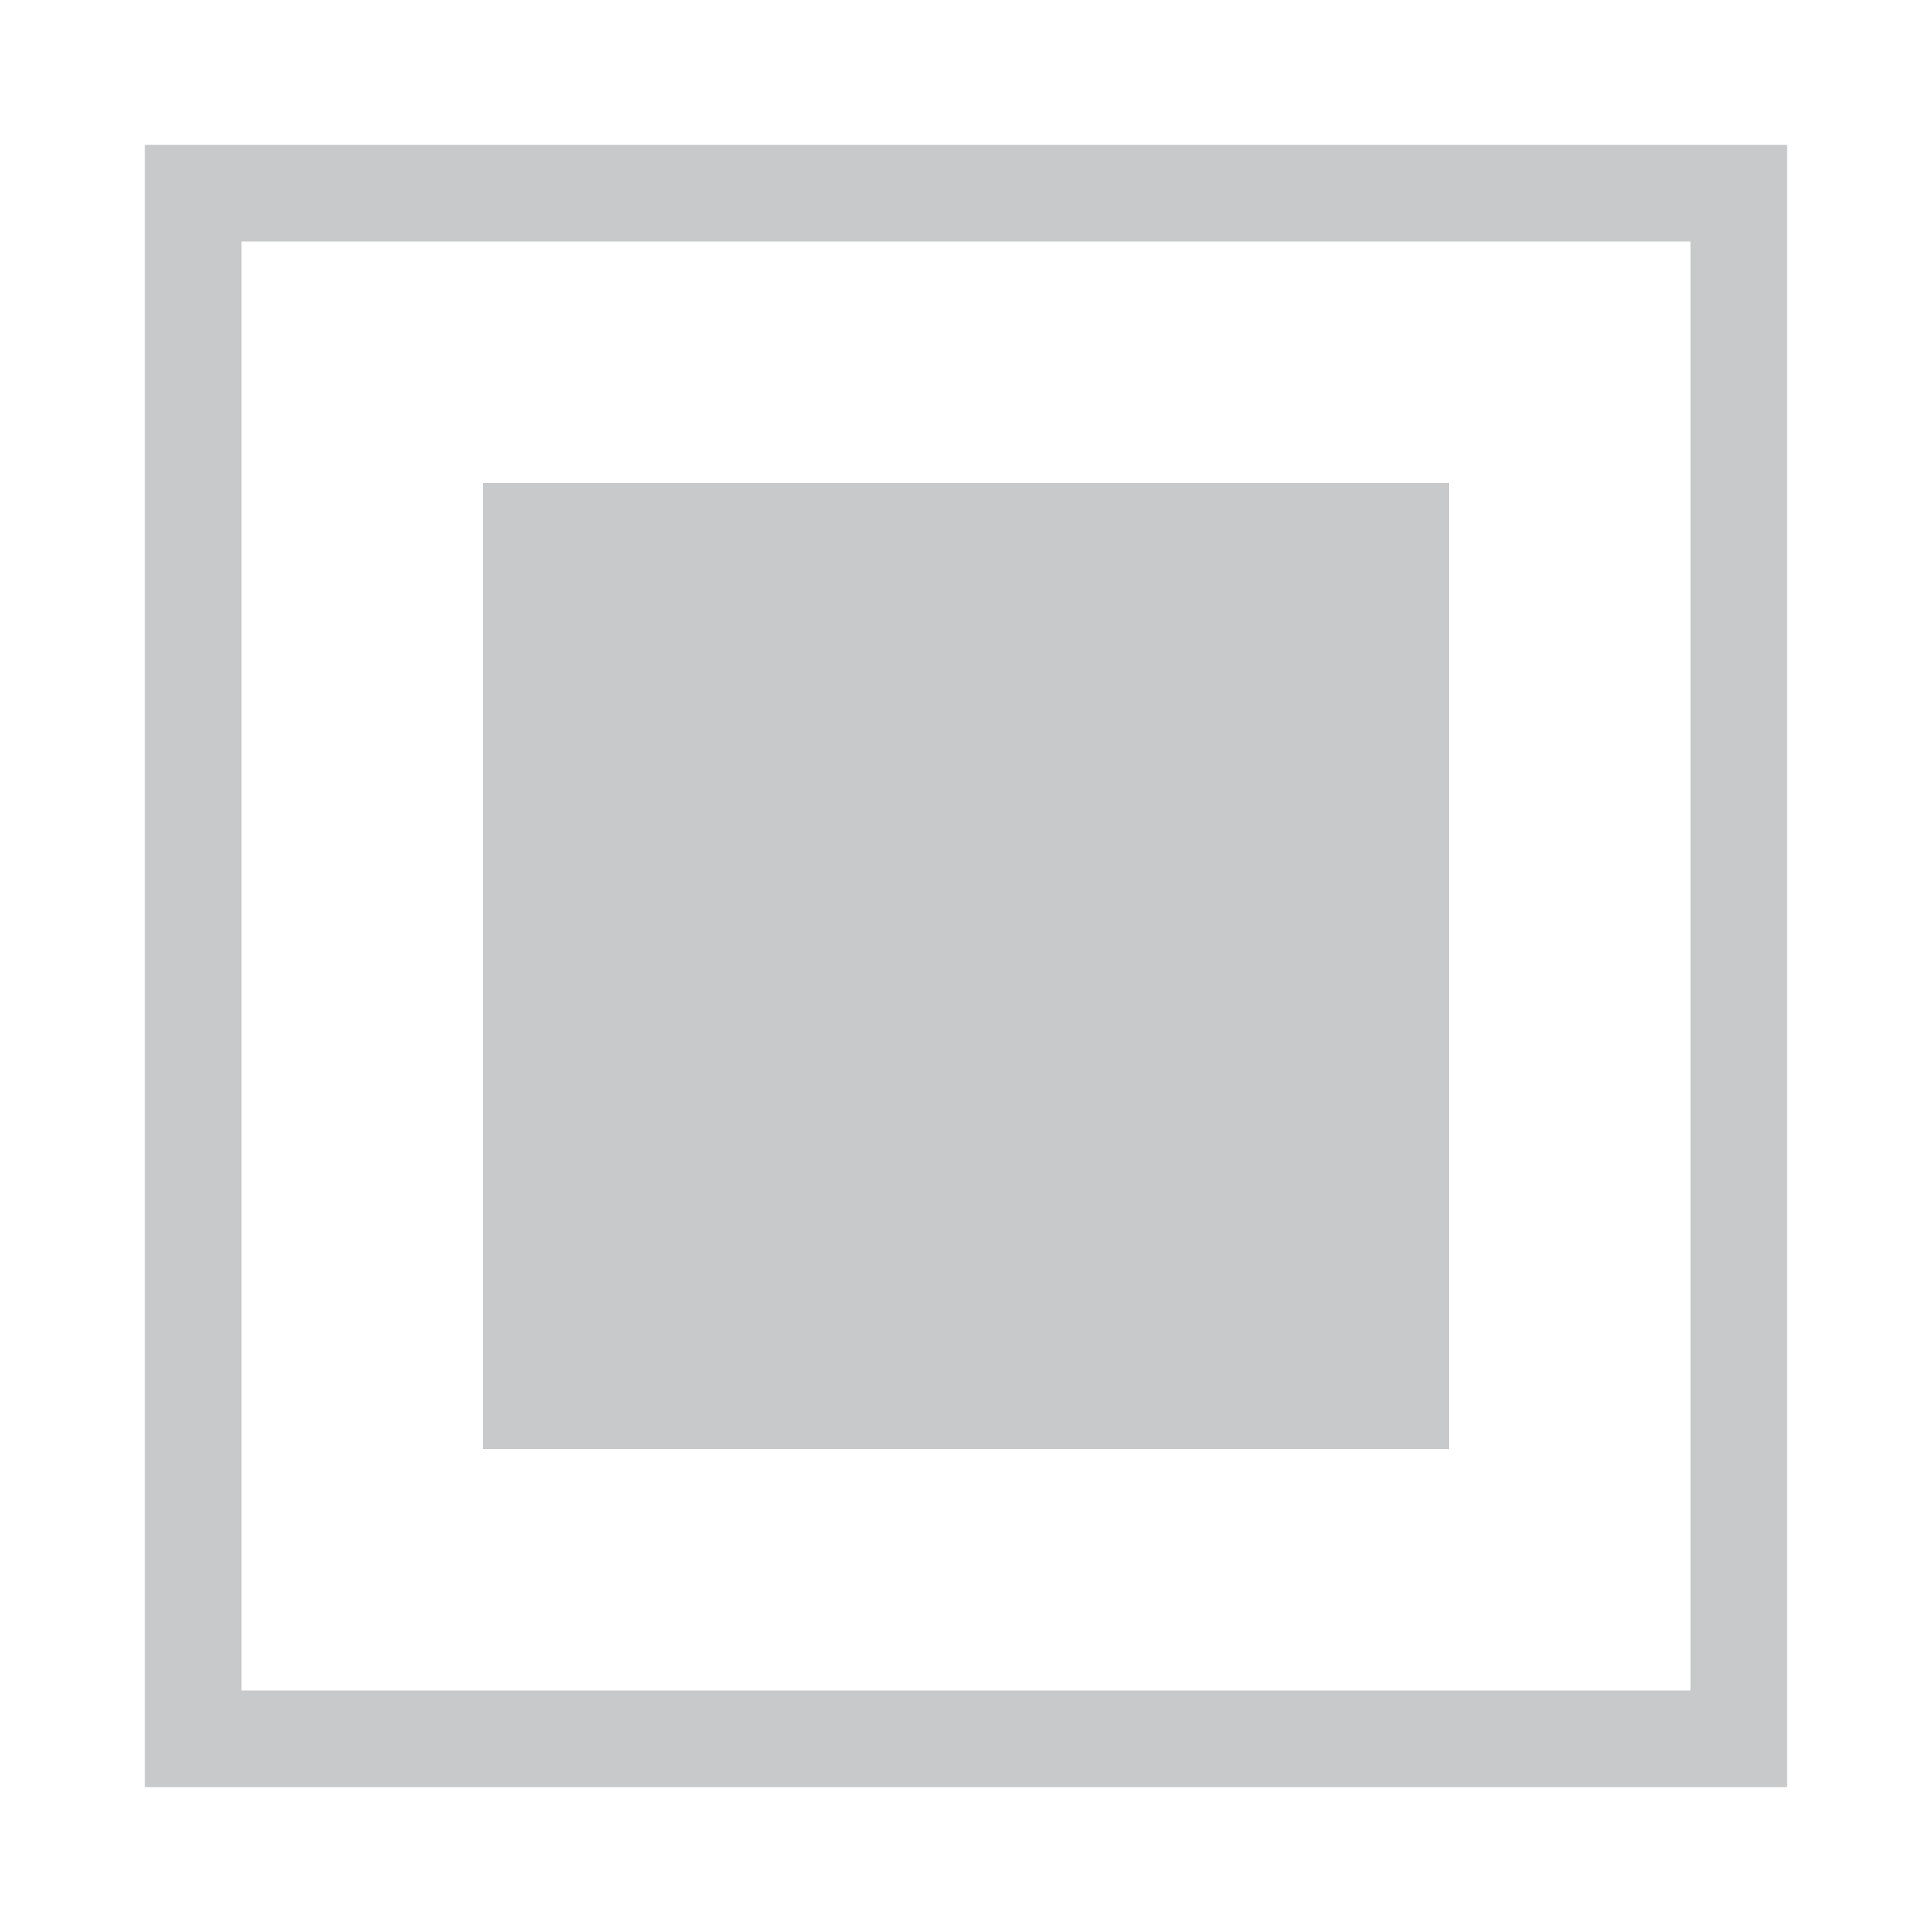
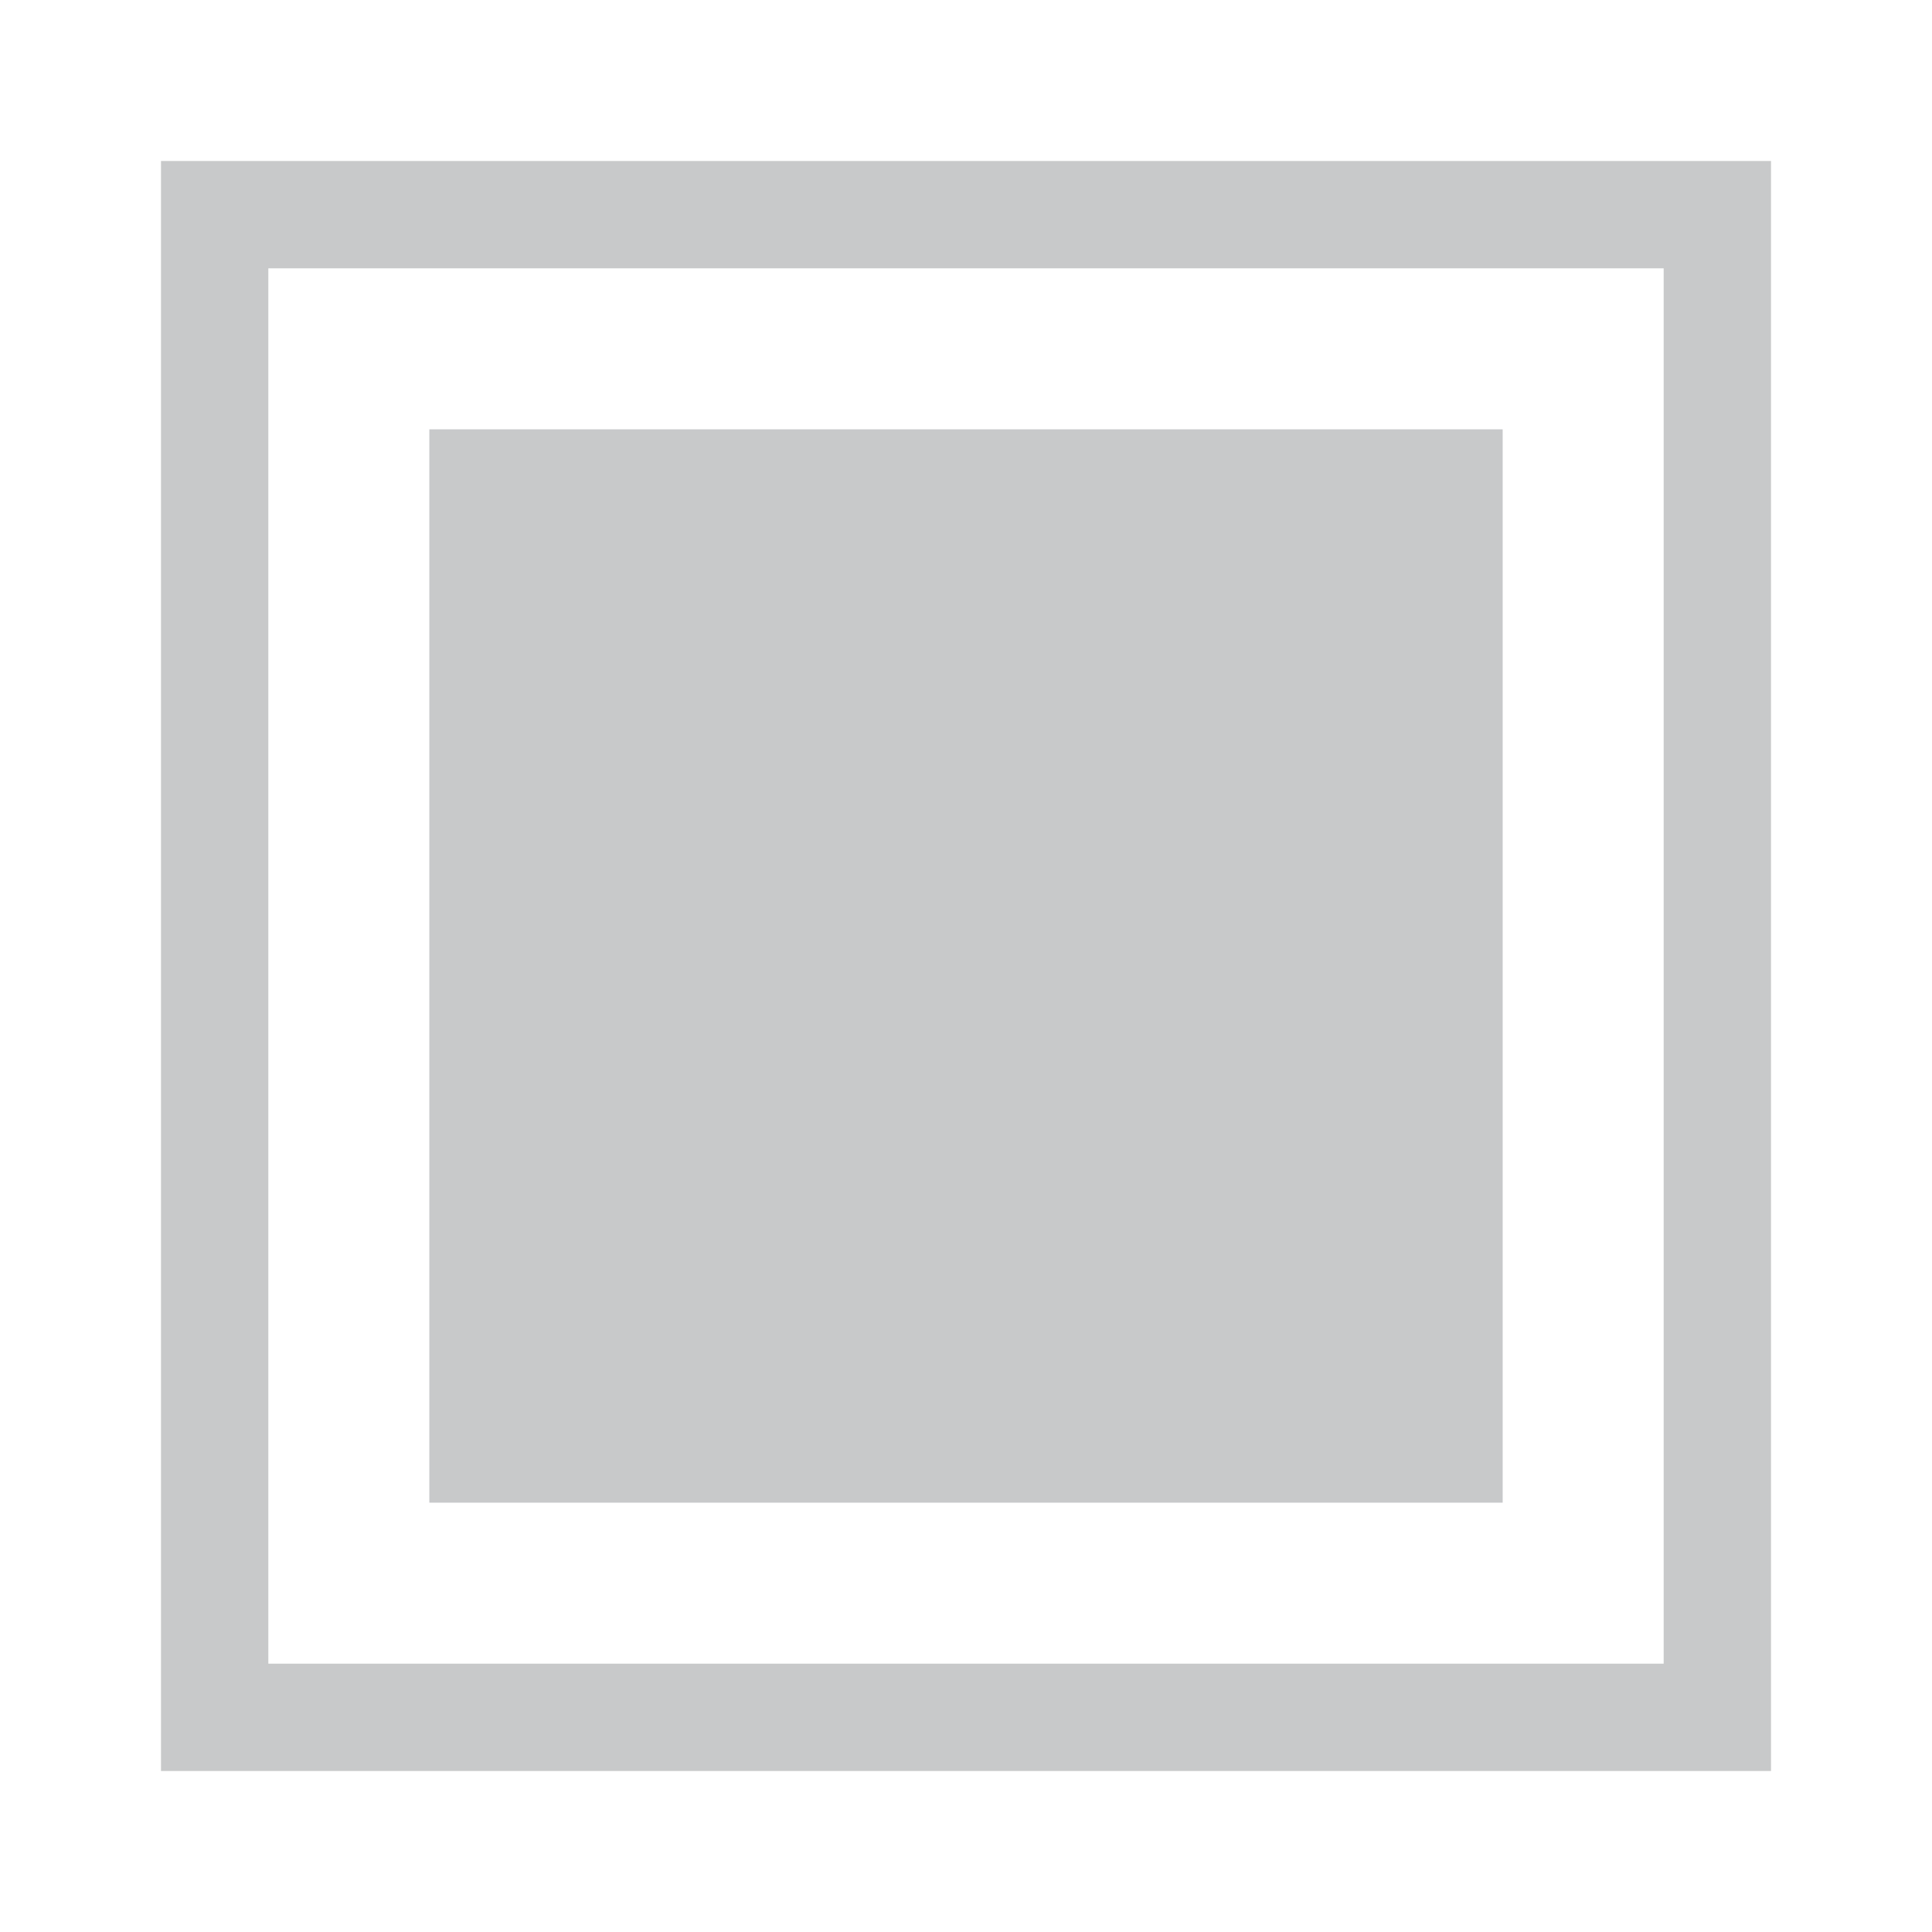
- <svg width="1000" height="1000">
-   <path d="M100,100 h800 v800 h-800 v-800 z" fill="none" stroke="#c8c9ca" stroke-width="50" />
-   <path d="M300,300 h400 v400 h-400 v-400 z" fill="#c8c9ca" stroke="#c8c9ca" stroke-width="100" />
+ <svg x="0px" y="0px" width="18px" height="18px" viewBox="0 0 18 18" enable-background="new 0 0 18 18" xml:space="preserve">
+   <path d="M2,2 h14 v14 h-14 v-14 z" fill="none" stroke-linecap="square" stroke="#c8c9ca" stroke-width="1px" />
+   <path d="M5,5 h8 v8 h-8 v-8 z" fill="#c8c9ca" fill-rule="evenodd" stroke-linecap="square" stroke="#c8c9ca" stroke-width="2px" />
</svg>
